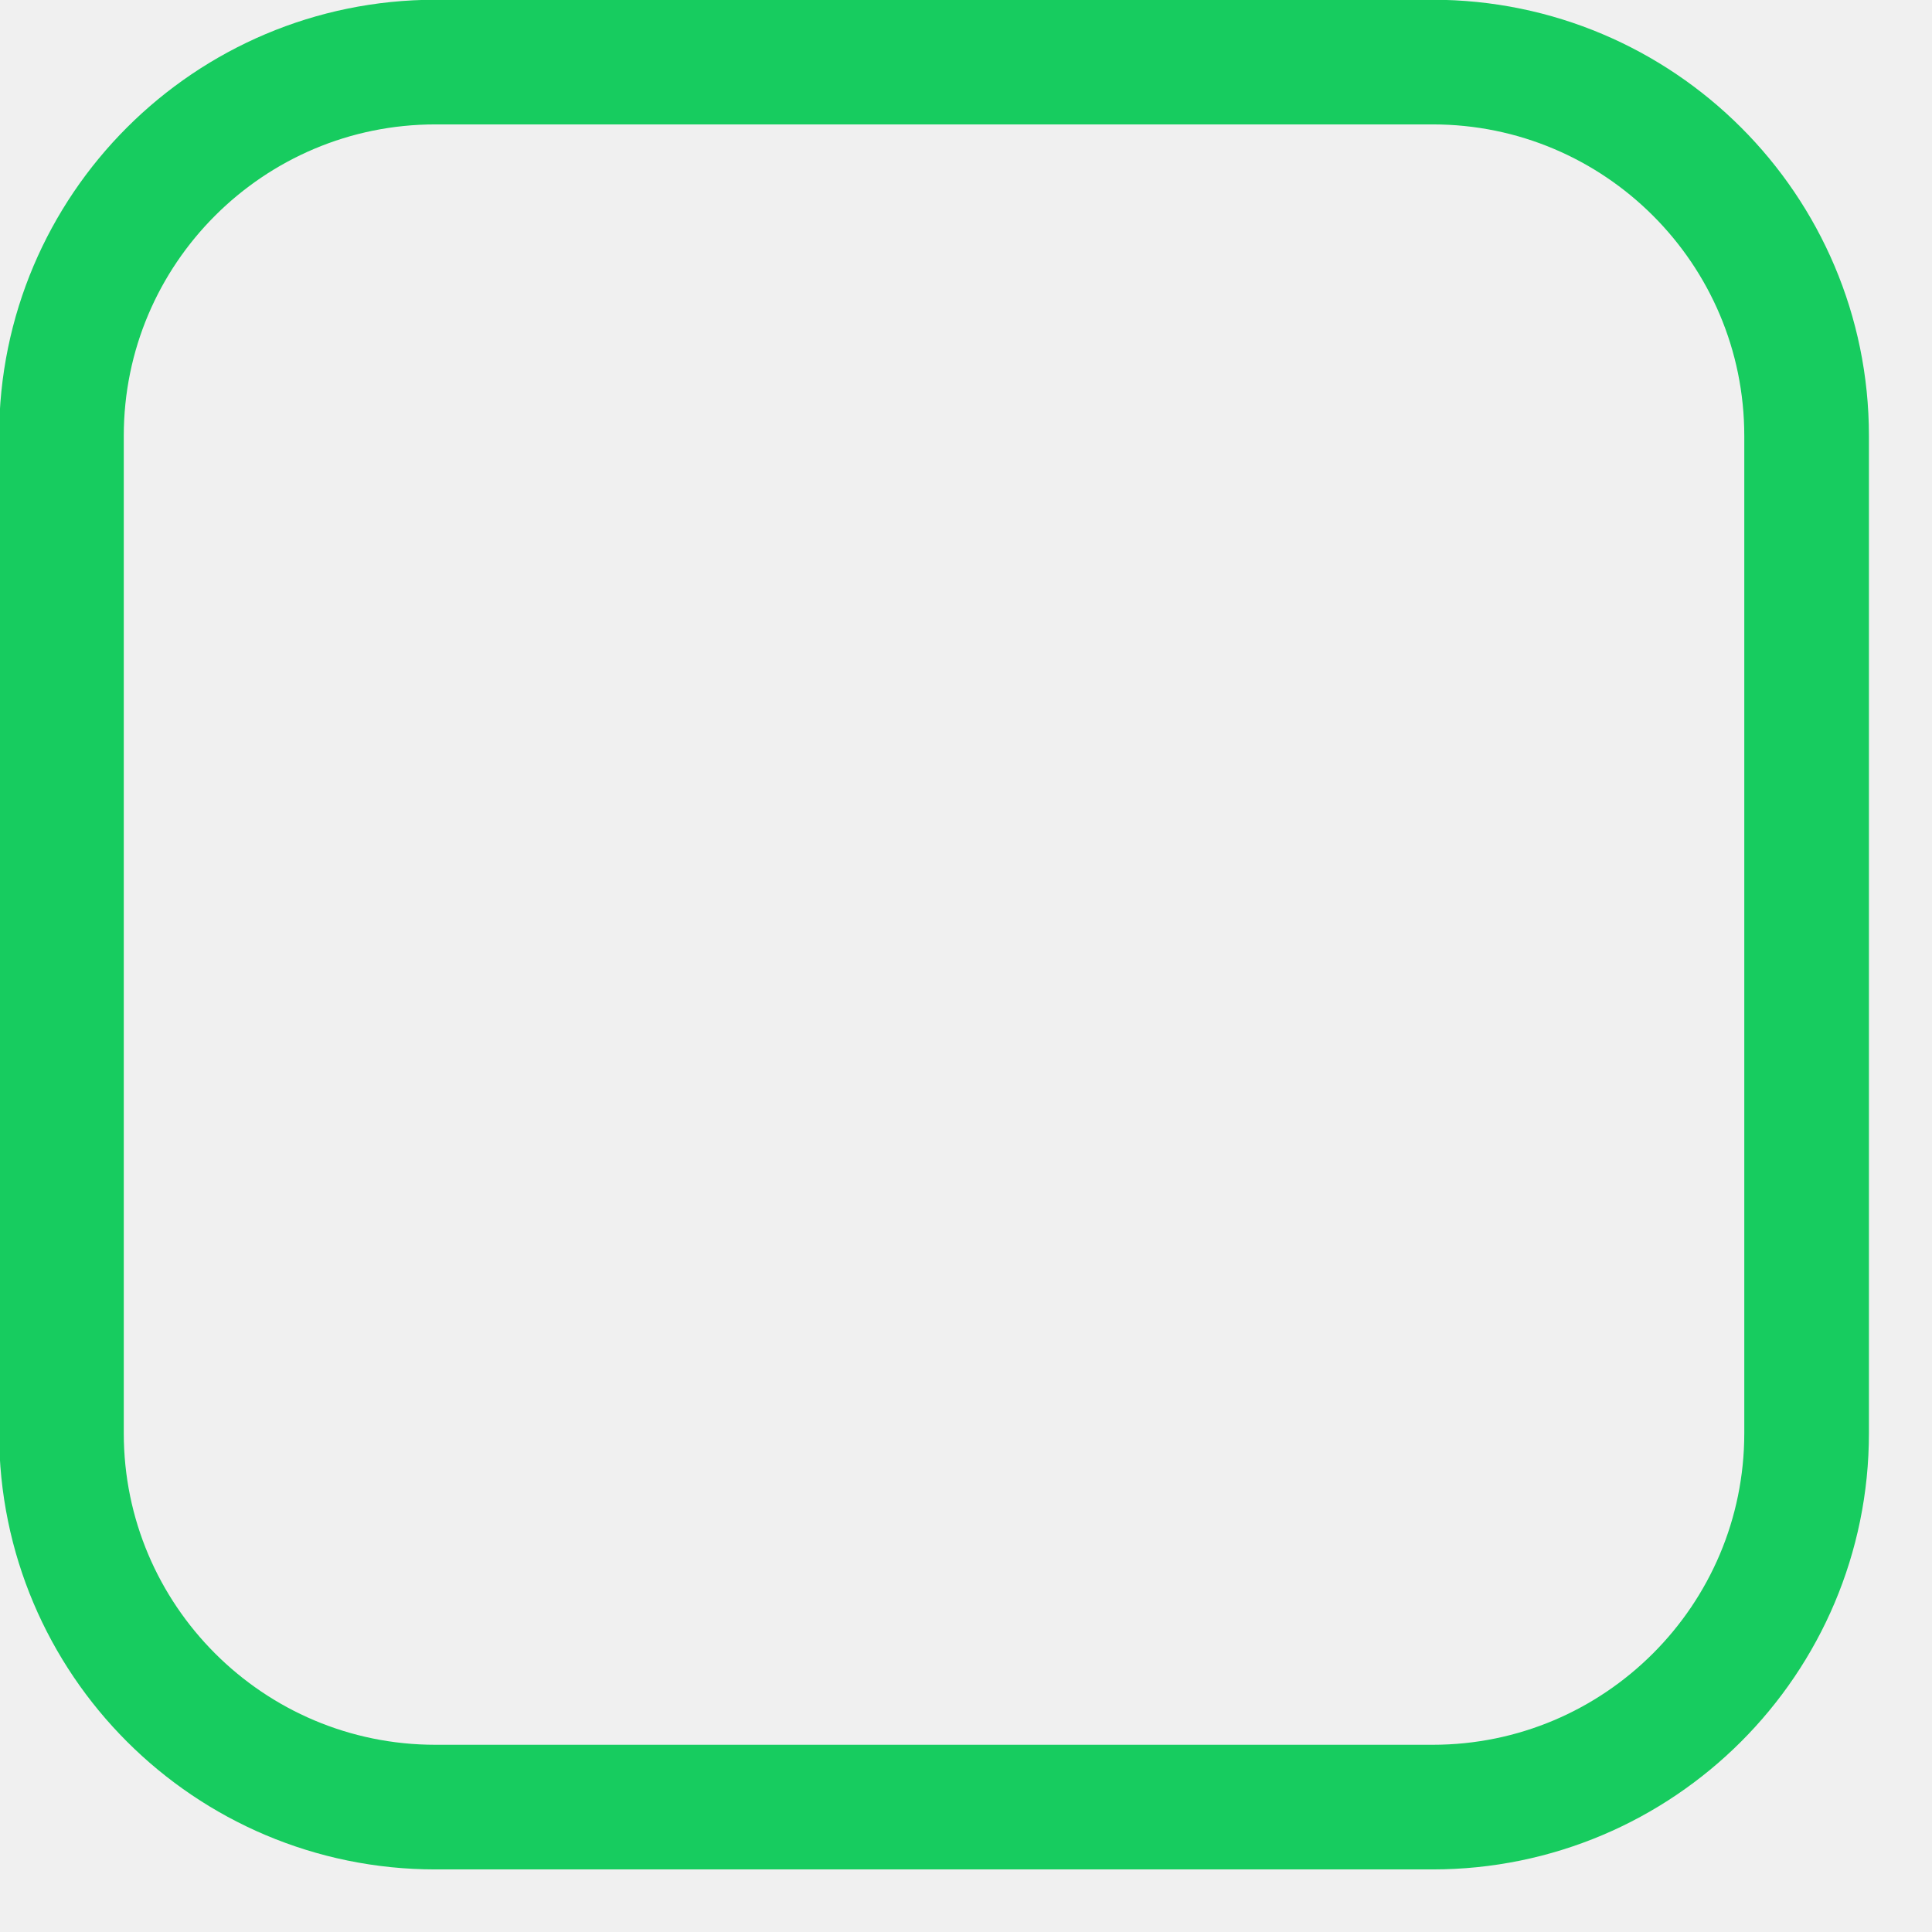
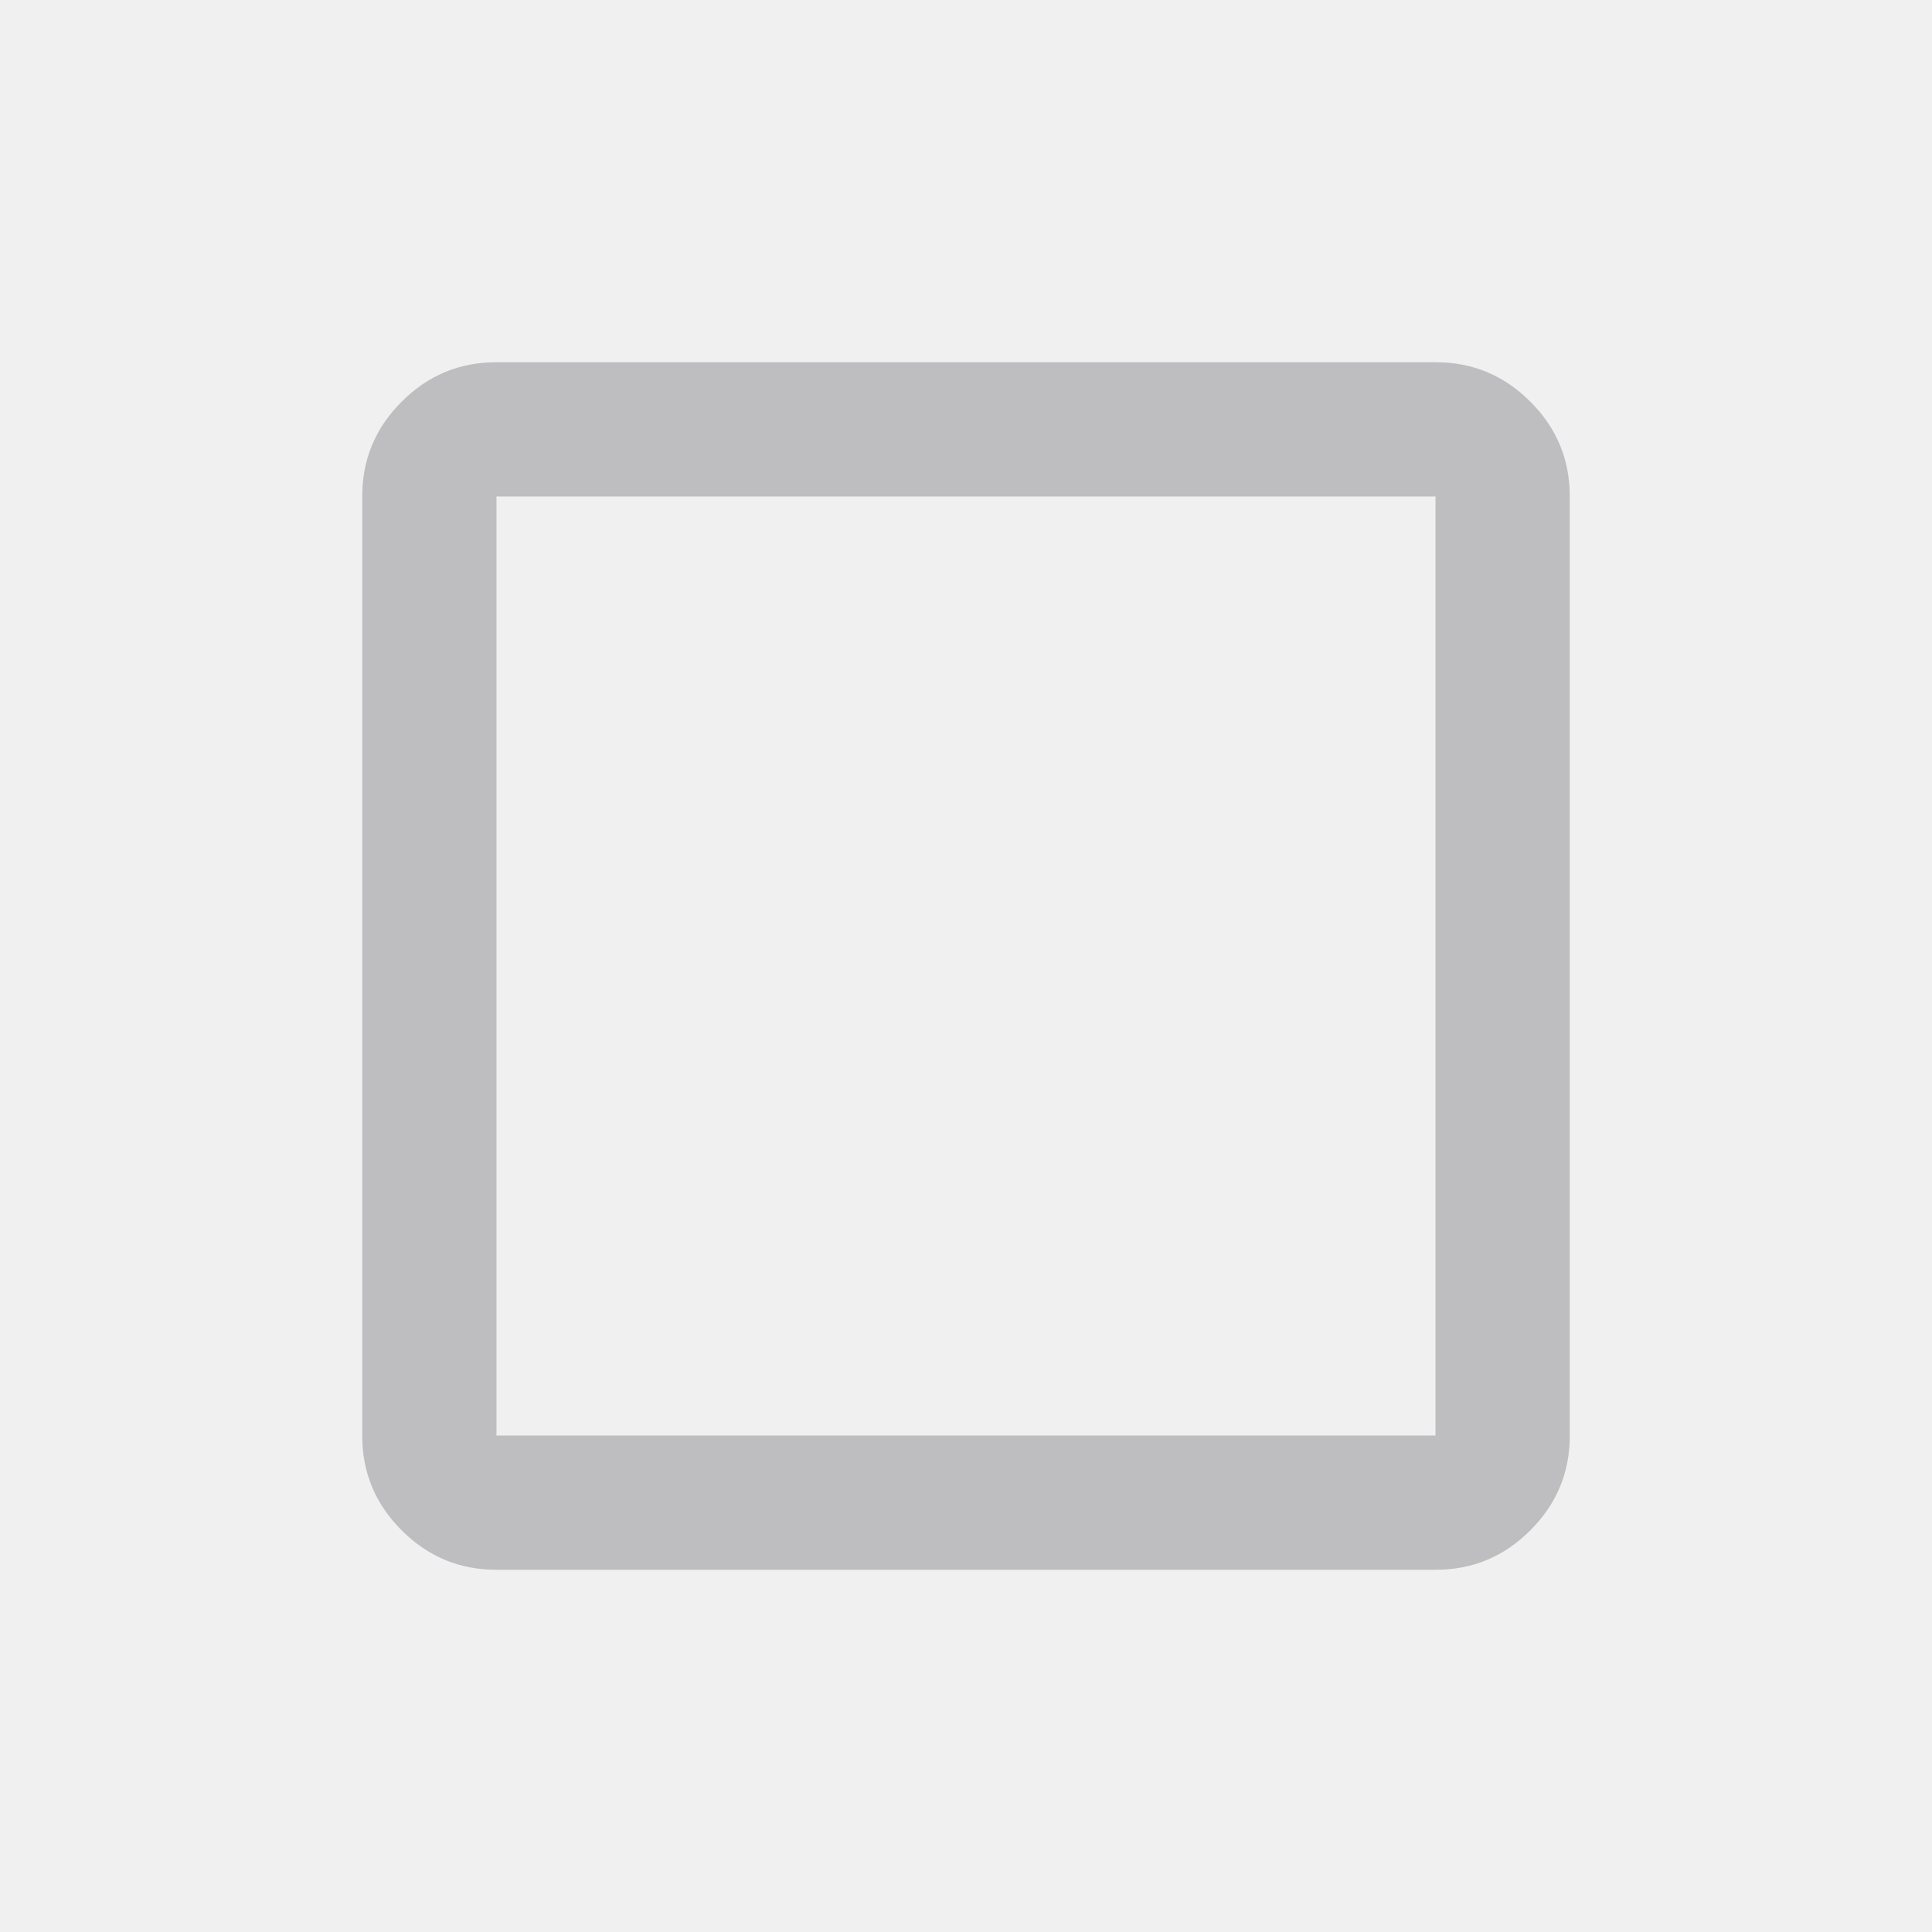
- <svg xmlns="http://www.w3.org/2000/svg" width="15.5px" height="15.5px">
-   <path fill-rule="evenodd" stroke="rgb(23, 204, 95)" stroke-width="1px" stroke-linecap="butt" stroke-linejoin="miter" fill="none" d="M3.494,0.498 L11.493,0.498 C13.150,0.498 14.494,1.841 14.494,3.497 L14.494,11.498 C14.494,13.154 13.150,14.498 11.493,14.498 L3.494,14.498 C1.837,14.498 0.493,13.154 0.493,11.498 L0.493,3.497 C0.493,1.841 1.837,0.498 3.494,0.498 Z" />
+ <svg xmlns="http://www.w3.org/2000/svg" width="24" height="24" viewBox="0 0 24 24" fill="none">
+   <g id="å¤éæ¡-æªéä¸­">
+     <g id="Vector">
+       <path d="M6.167 19.5C5.708 19.5 5.316 19.337 4.99 19.01C4.663 18.684 4.5 18.292 4.5 17.833V6.167C4.5 5.708 4.663 5.316 4.99 4.99C5.316 4.663 5.708 4.5 6.167 4.5H17.833C18.292 4.5 18.684 4.663 19.01 4.99C19.337 5.316 19.5 5.708 19.5 6.167V17.833C19.5 18.292 19.337 18.684 19.01 19.01C18.684 19.337 18.292 19.5 17.833 19.5H6.167ZM6.167 17.833H17.833V6.167H6.167V17.833Z" fill="#AEAEB2" />
+       <path d="M6.167 19.5C5.708 19.5 5.316 19.337 4.99 19.01C4.663 18.684 4.5 18.292 4.5 17.833V6.167C4.5 5.708 4.663 5.316 4.99 4.99C5.316 4.663 5.708 4.5 6.167 4.5H17.833C18.292 4.5 18.684 4.663 19.01 4.99C19.337 5.316 19.5 5.708 19.5 6.167V17.833C19.5 18.292 19.337 18.684 19.01 19.01C18.684 19.337 18.292 19.5 17.833 19.5H6.167ZM6.167 17.833H17.833V6.167H6.167V17.833Z" fill="white" fill-opacity="0.2" />
+     </g>
+   </g>
</svg>
